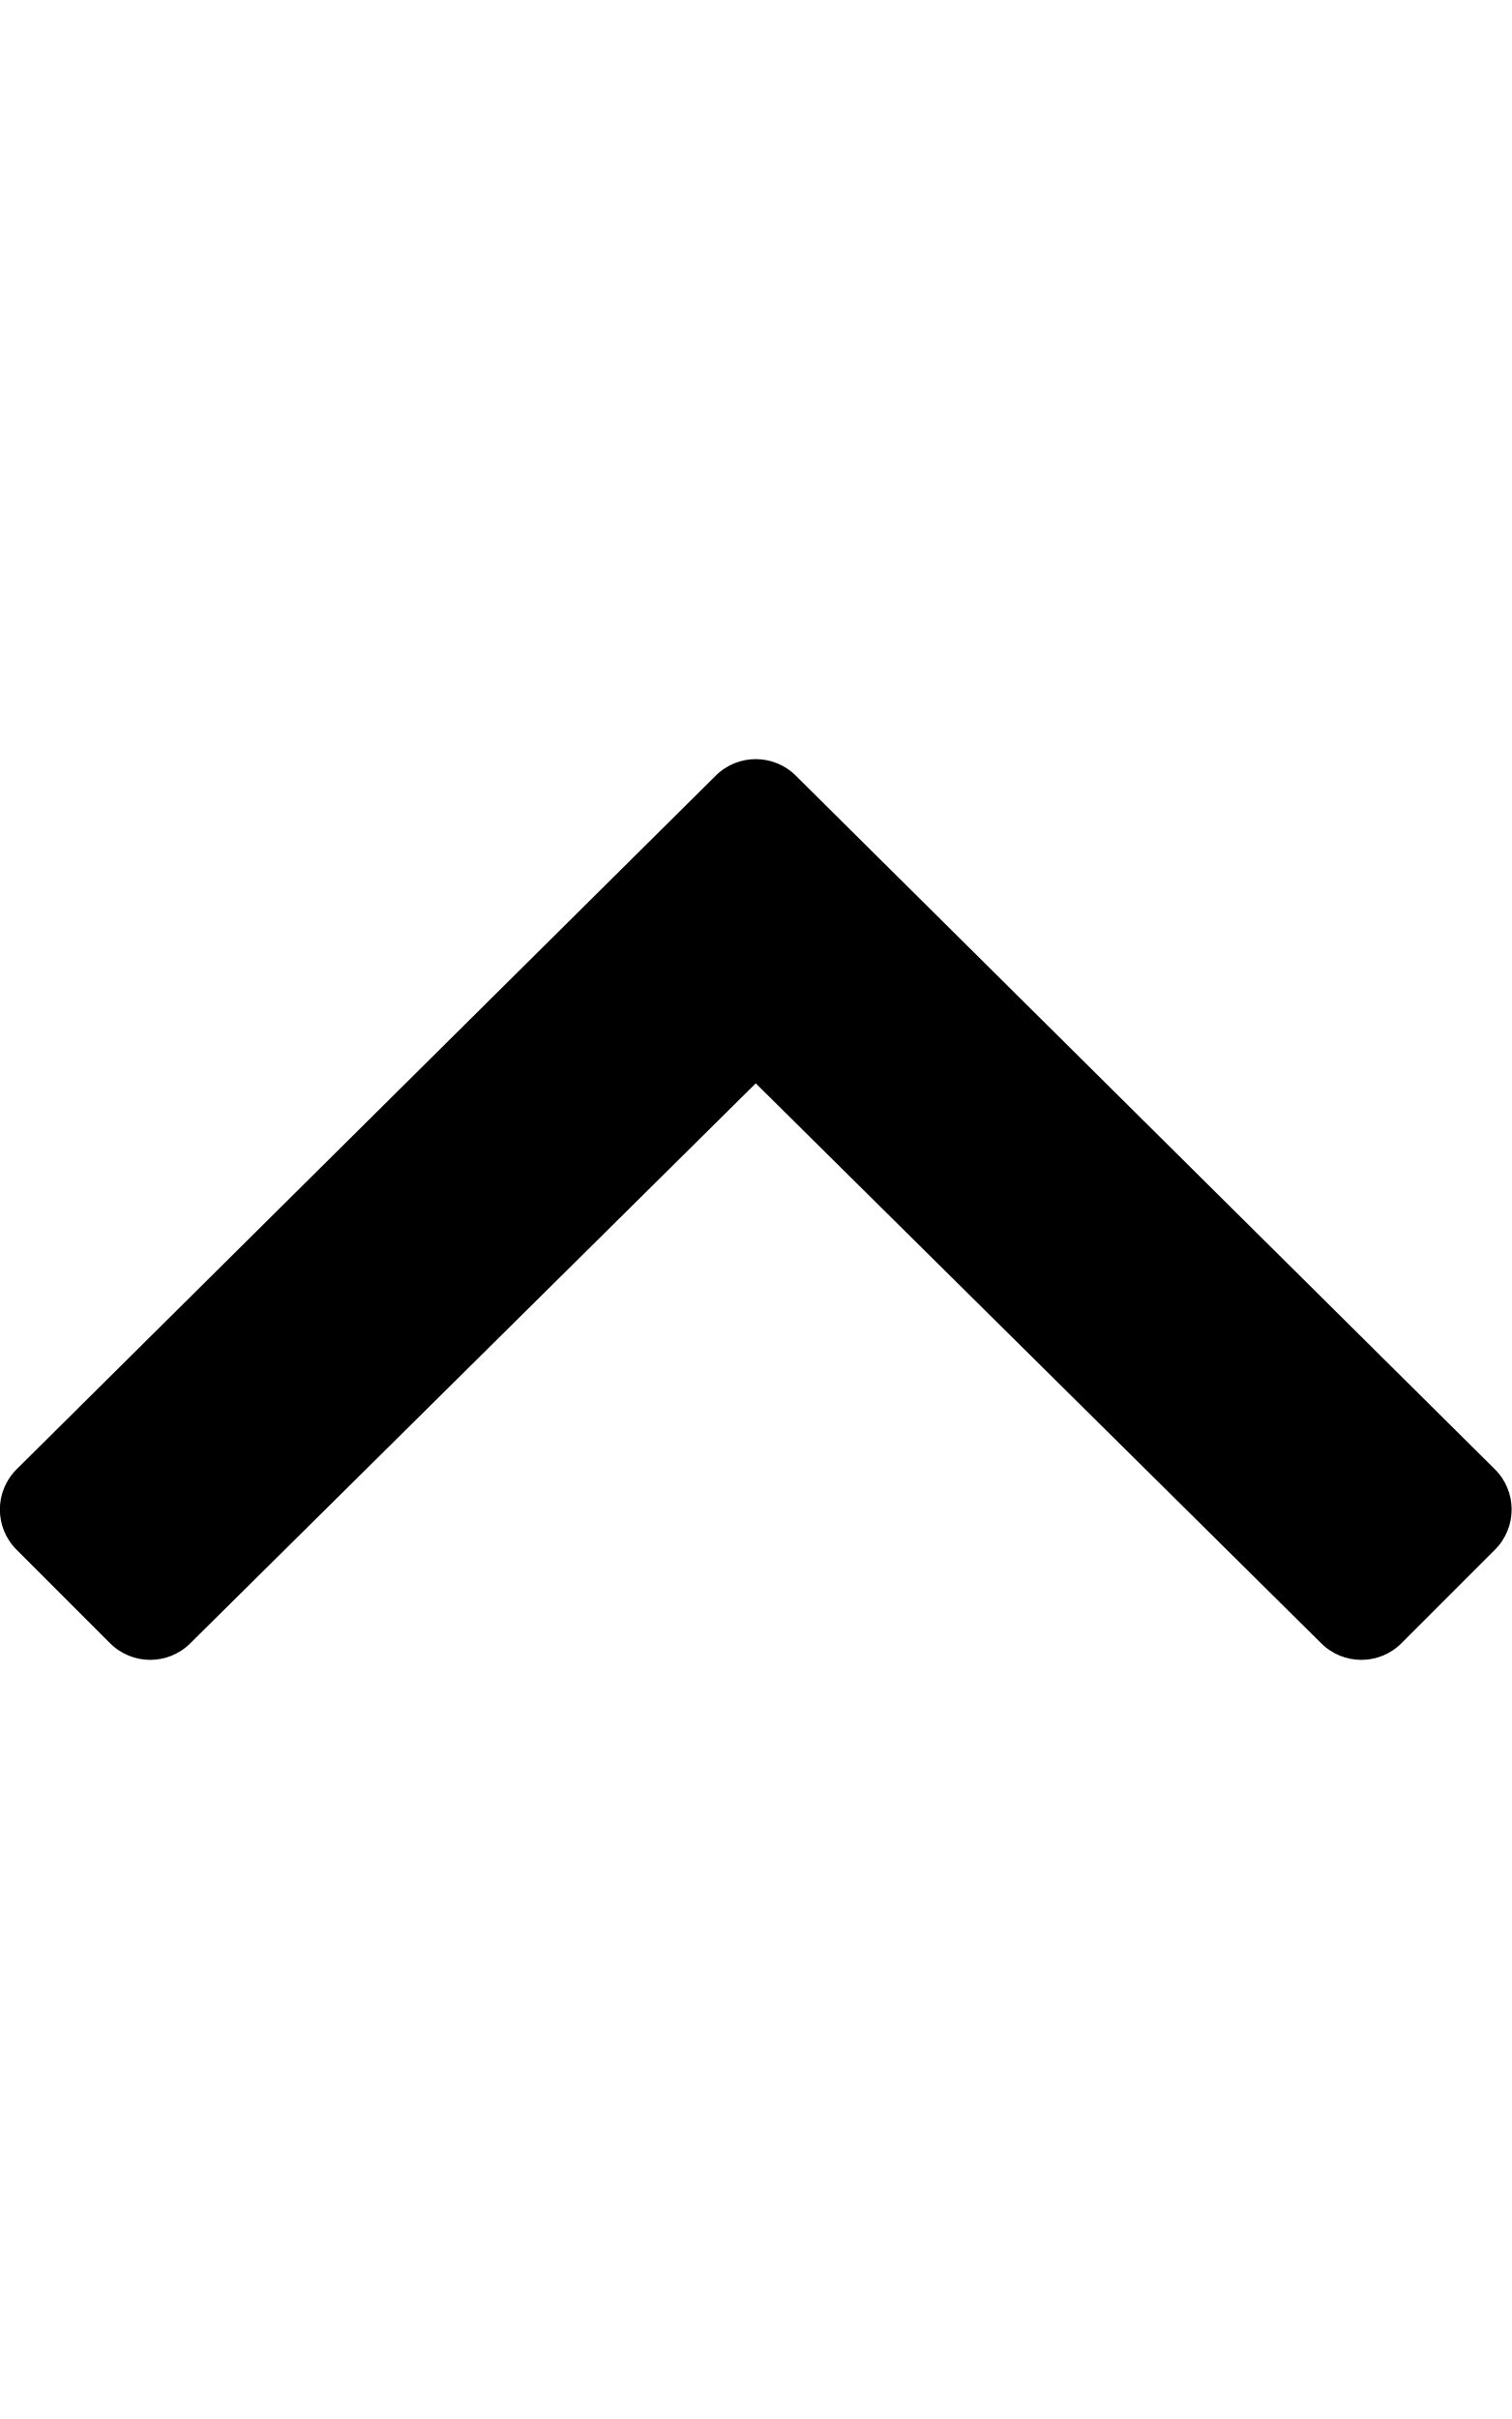
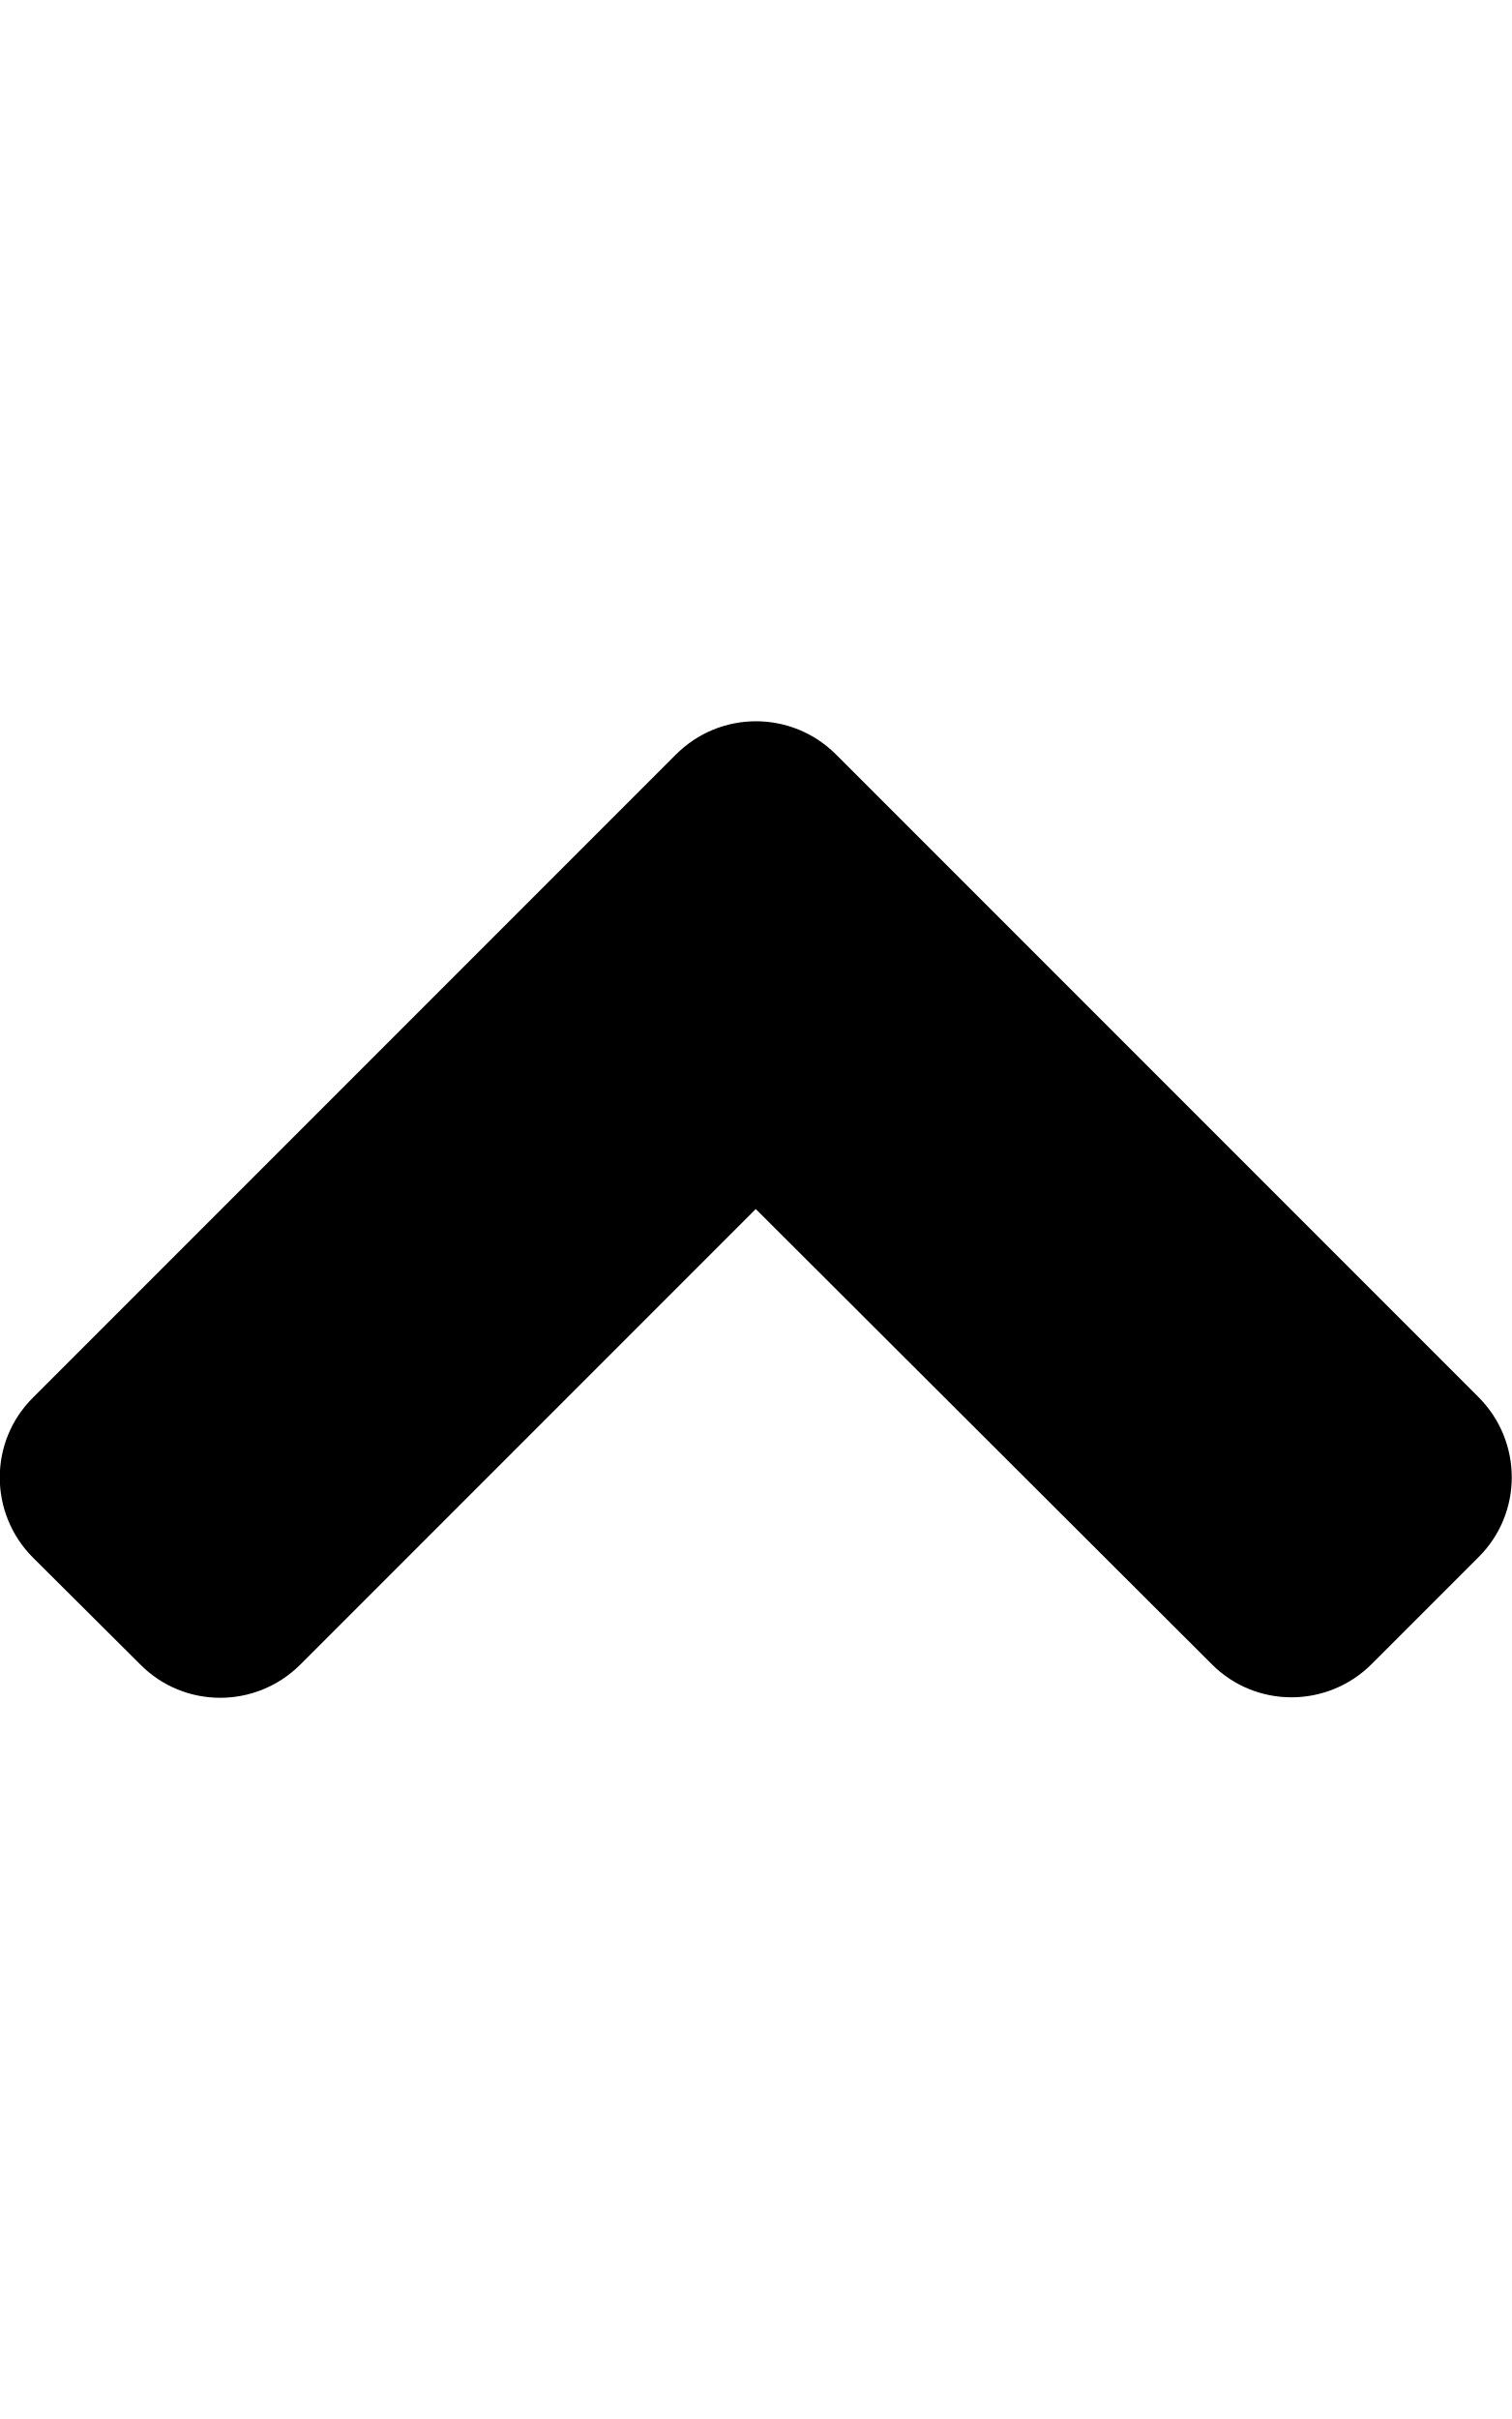
<svg xmlns="http://www.w3.org/2000/svg" viewBox="0 0 320 512">
-   <path d="M168.5 164.2l148 146.8c4.7 4.7 4.7 12.3 0 17l-19.8 19.8c-4.7 4.7-12.3 4.7-17 0L160 229.3 40.3 347.8c-4.7 4.7-12.3 4.7-17 0L3.5 328c-4.7-4.7-4.7-12.3 0-17l148-146.8c4.7-4.7 12.3-4.7 17 0z" />
+   <path d="m177 159.7 136 136c9.4 9.4 9.4 24.6 0 33.9l-22.6 22.6c-9.4 9.4-24.6 9.4-33.9 0l-96.5-96.3-96.4 96.4c-9.4 9.4-24.6 9.4-33.9 0l-22.7-22.6c-9.4-9.4-9.4-24.6 0-33.9l136-136c9.4-9.5 24.6-9.5 34-.1z" />
</svg>
